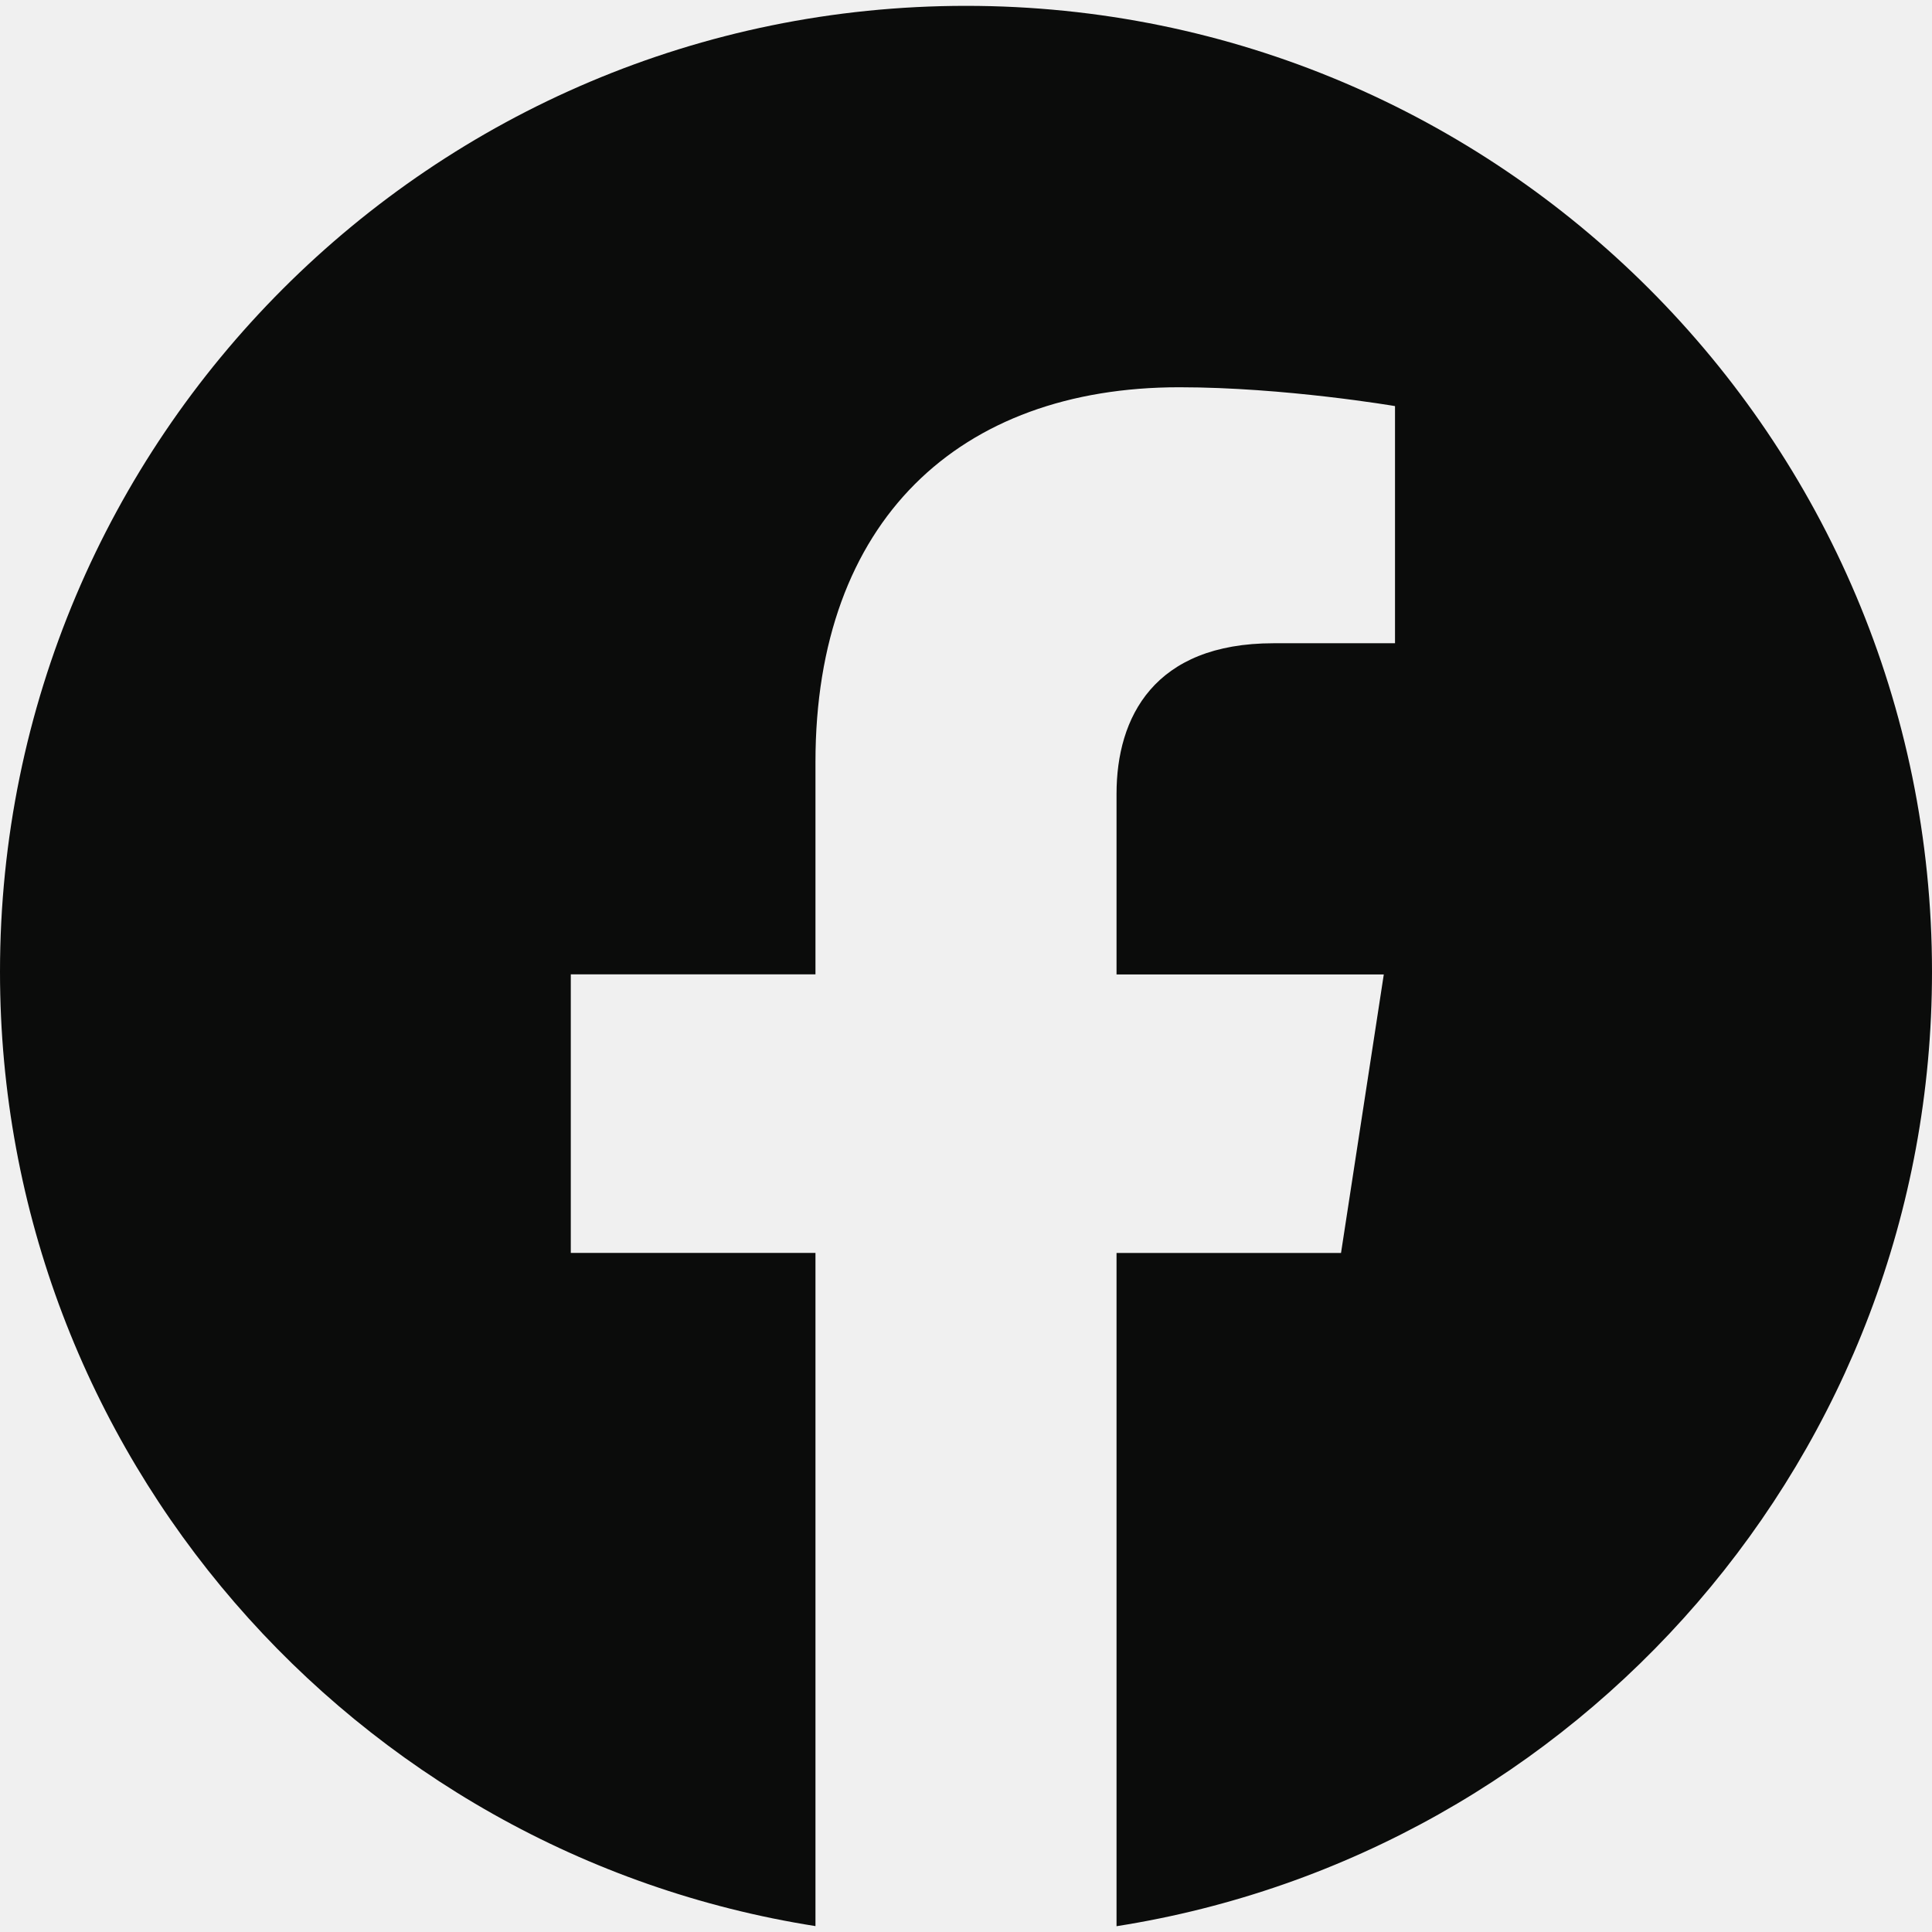
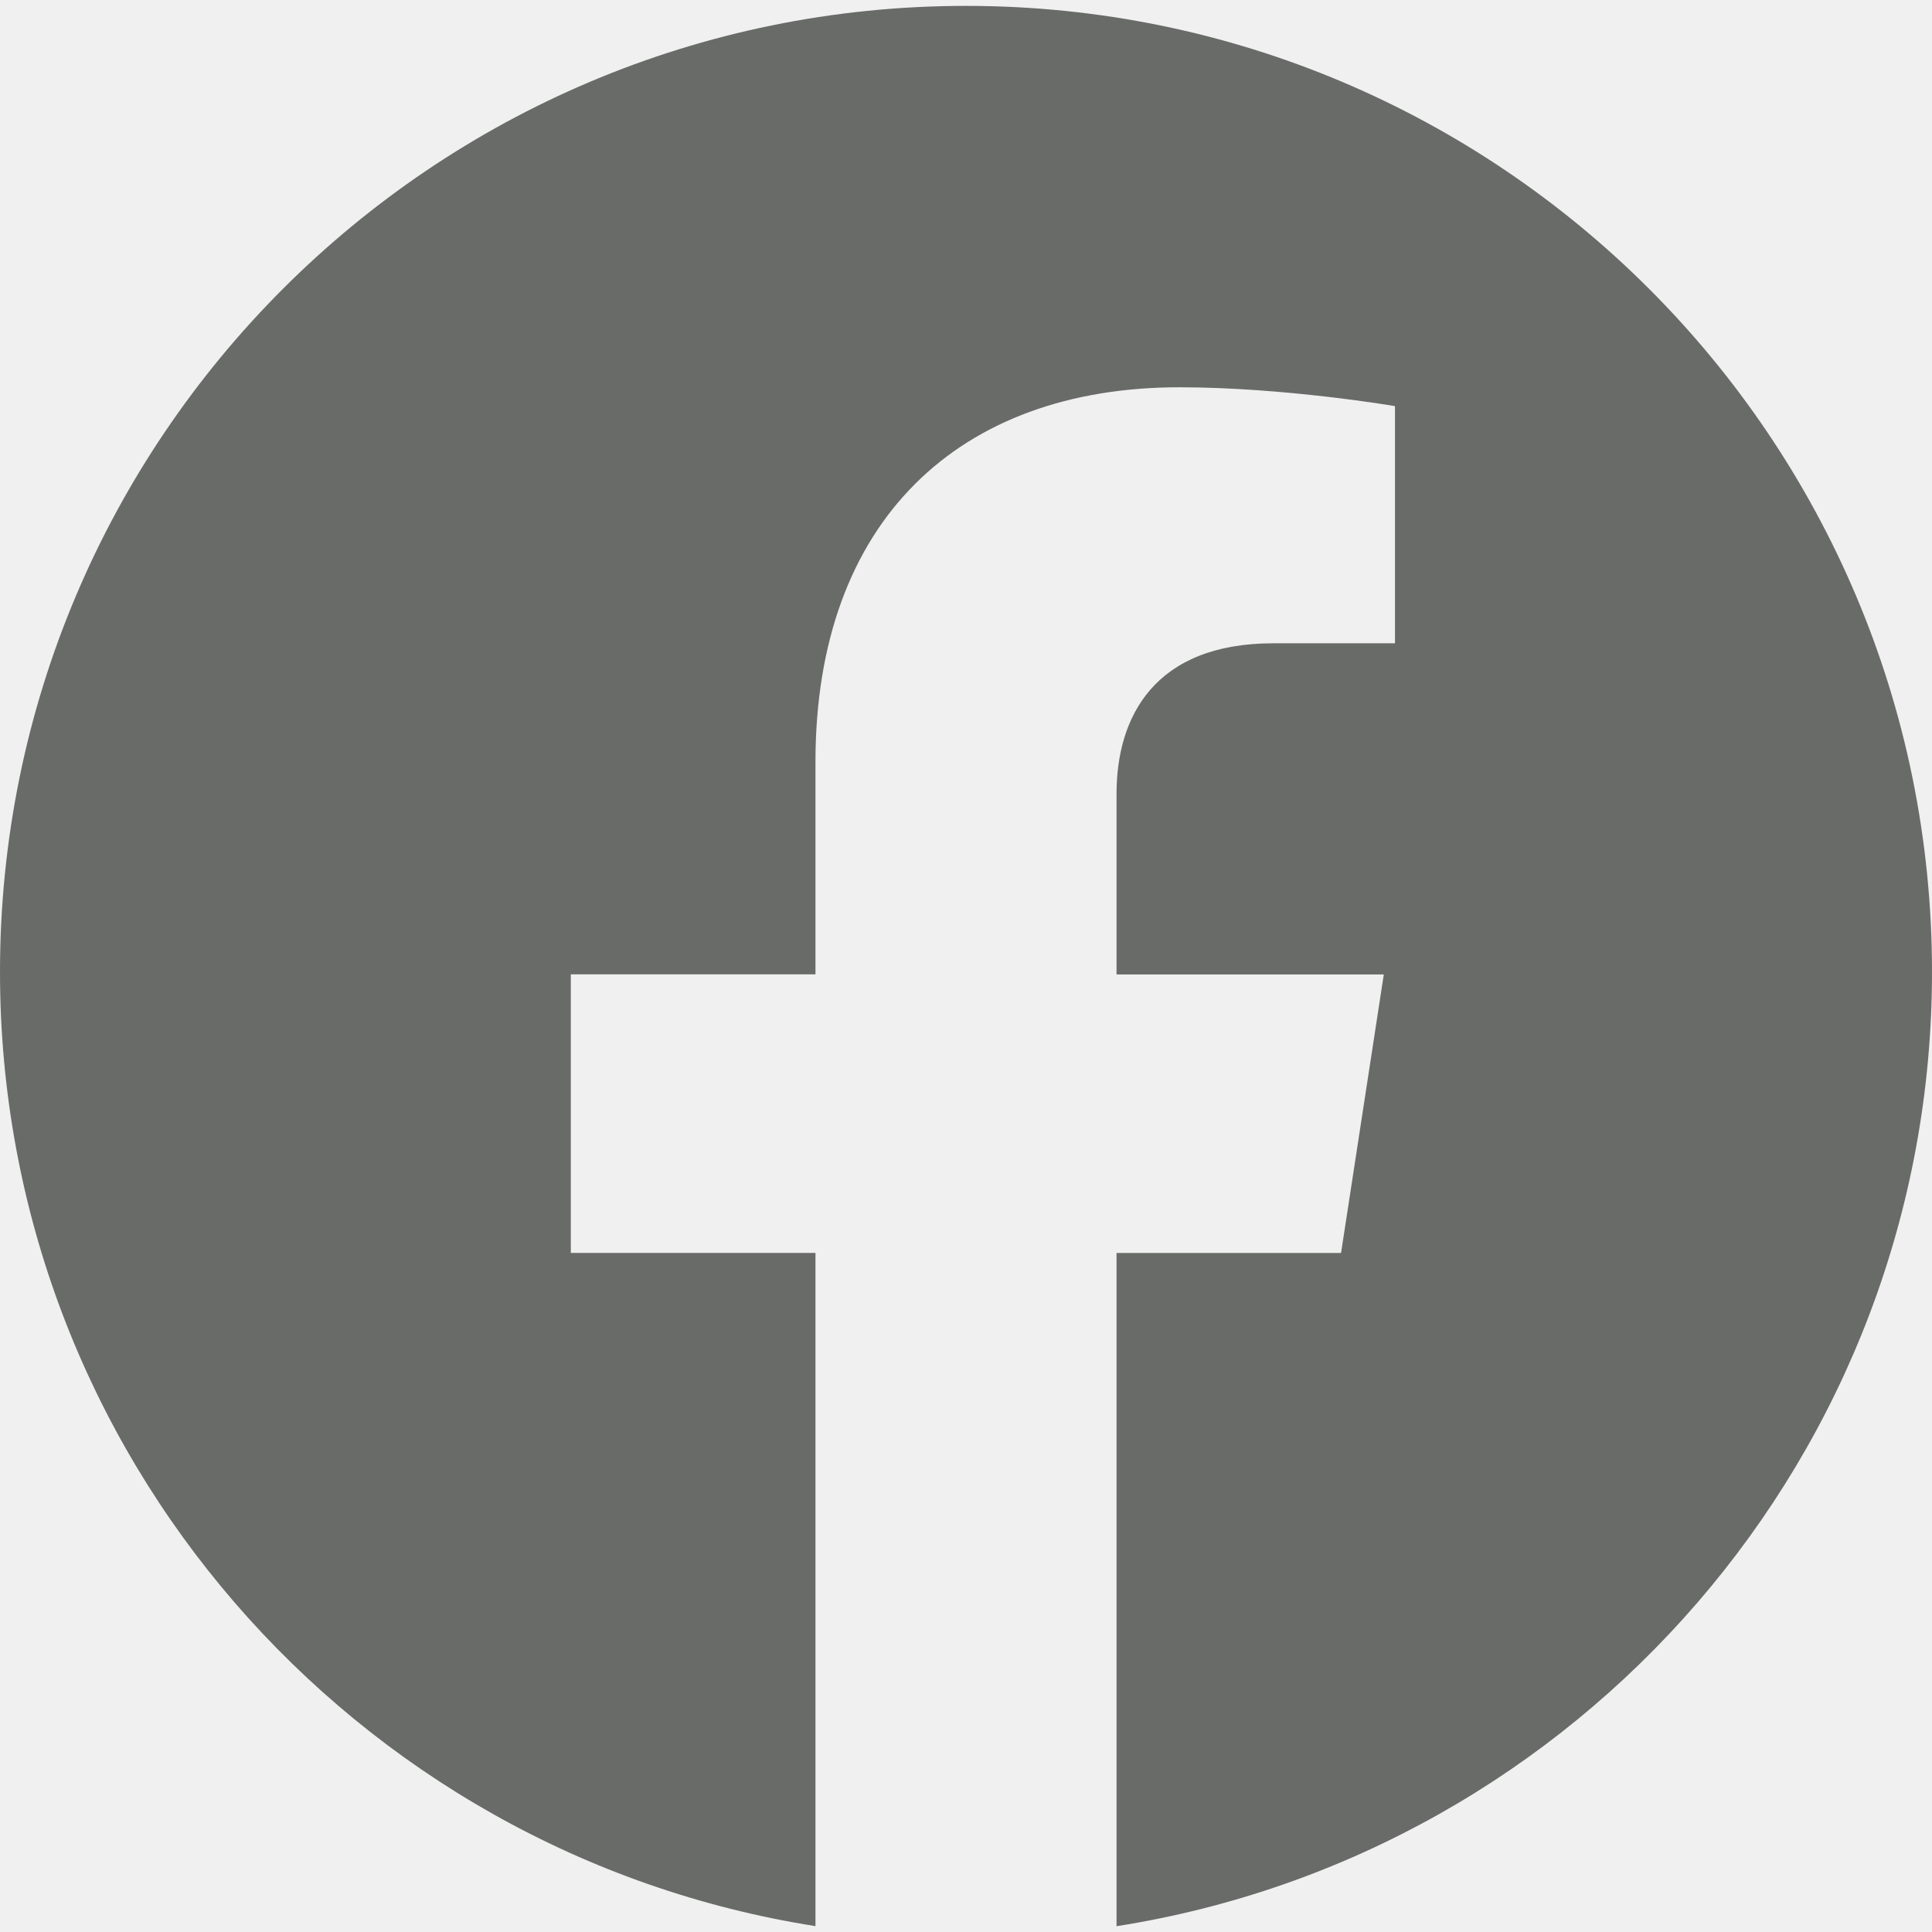
- <svg xmlns="http://www.w3.org/2000/svg" width="36" height="36" viewBox="0 0 36 36" fill="none">
-   <g clip-path="url(#clip0_541_10131)">
-     <path d="M36 18.109C36 27.093 29.409 34.54 20.805 35.892V23.347H24.988L25.785 18.157H20.805V14.79C20.805 13.369 21.501 11.986 23.73 11.986H25.994V7.567C25.994 7.567 23.939 7.216 21.975 7.216C17.874 7.216 15.195 9.702 15.195 14.2V18.156H10.636V23.346H15.195V35.89C6.593 34.537 0 27.091 0 18.109C0 8.169 8.059 0.109 18 0.109C27.941 0.109 36 8.167 36 18.109Z" fill="#0B0C0B" />
+ <svg xmlns="http://www.w3.org/2000/svg" width="24" height="24" viewBox="0 0 24 24" fill="none">
+   <g clip-path="url(#clip0_5637_18353)">
+     <path d="M24 12.073C24 18.062 19.606 23.027 13.87 23.928V15.565H16.659L17.19 12.105H13.87V9.86C13.87 8.913 14.334 7.991 15.82 7.991H17.329V5.045C17.329 5.045 15.959 4.811 14.65 4.811C11.916 4.811 10.13 6.468 10.13 9.467V12.104H7.091V15.564H10.13V23.927C4.395 23.025 0 18.061 0 12.073C0 5.446 5.373 0.073 12 0.073C18.627 0.073 24 5.445 24 12.073Z" fill="#696B69" />
  </g>
  <defs>
-     <clipPath id="clip0_541_10131">
-       <rect width="36" height="36" fill="white" />
+     <clipPath id="clip0_5637_18353">
+       <rect width="24" height="24" fill="white" />
    </clipPath>
  </defs>
</svg>
